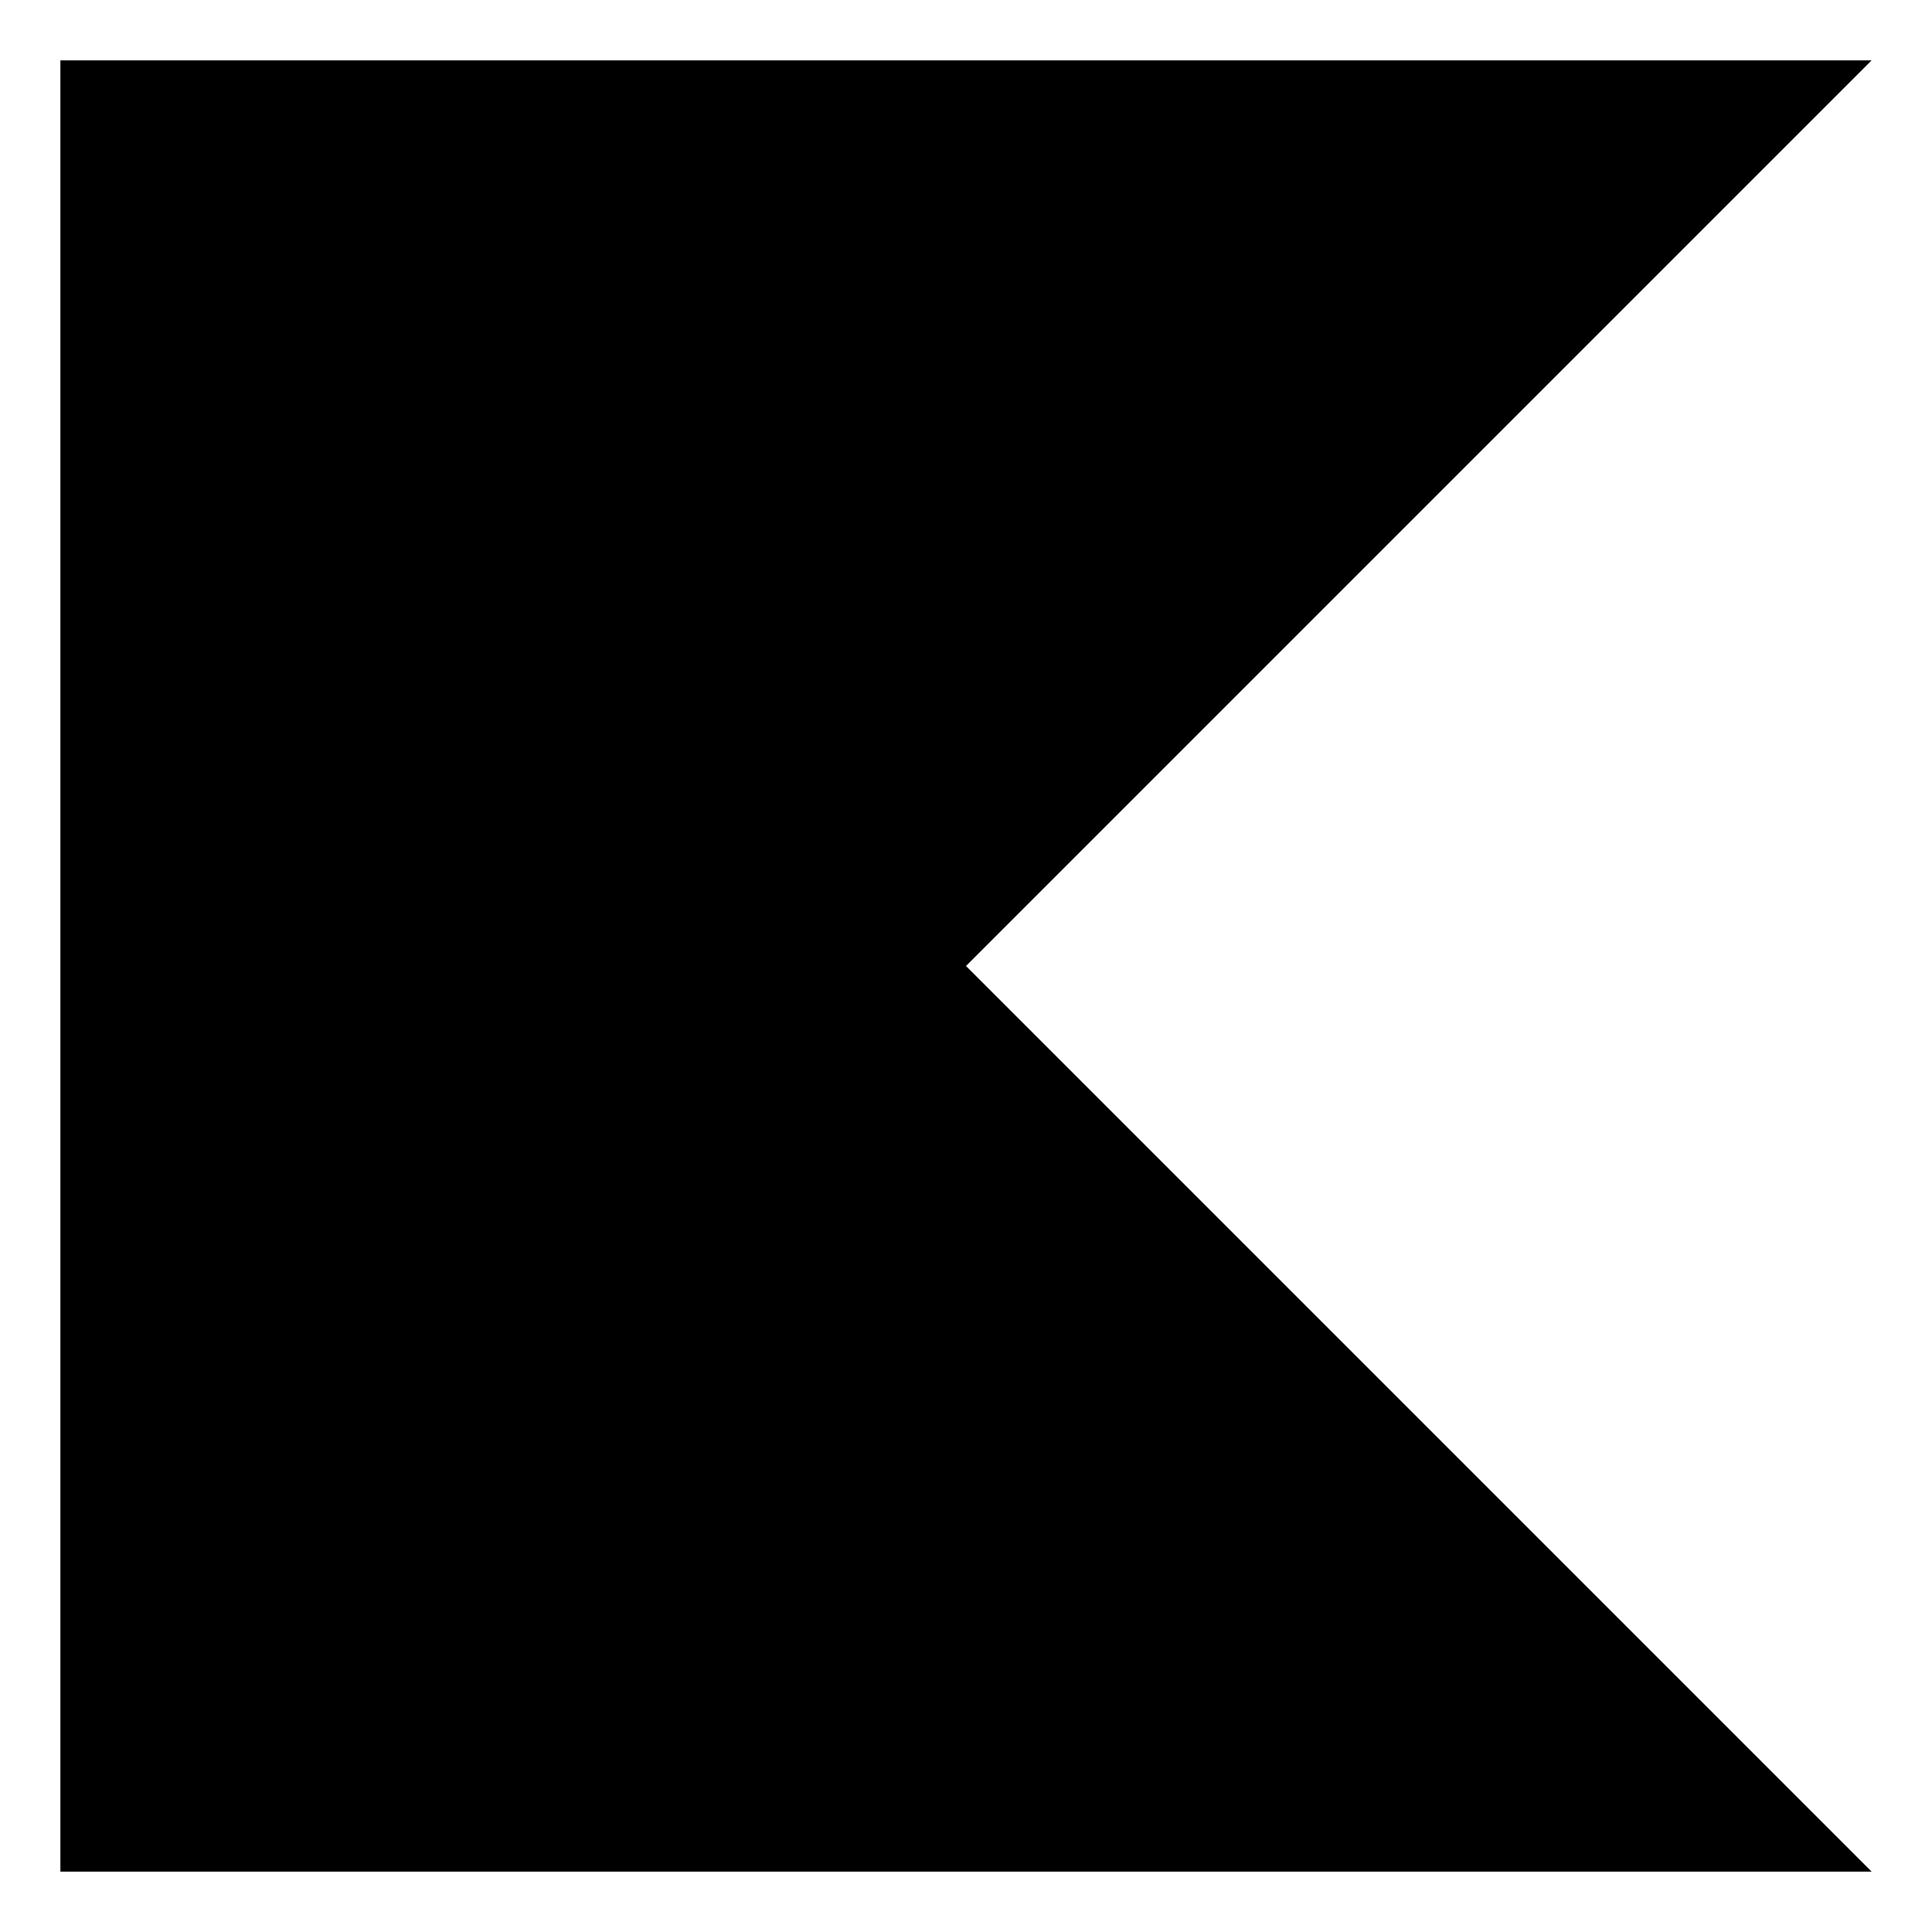
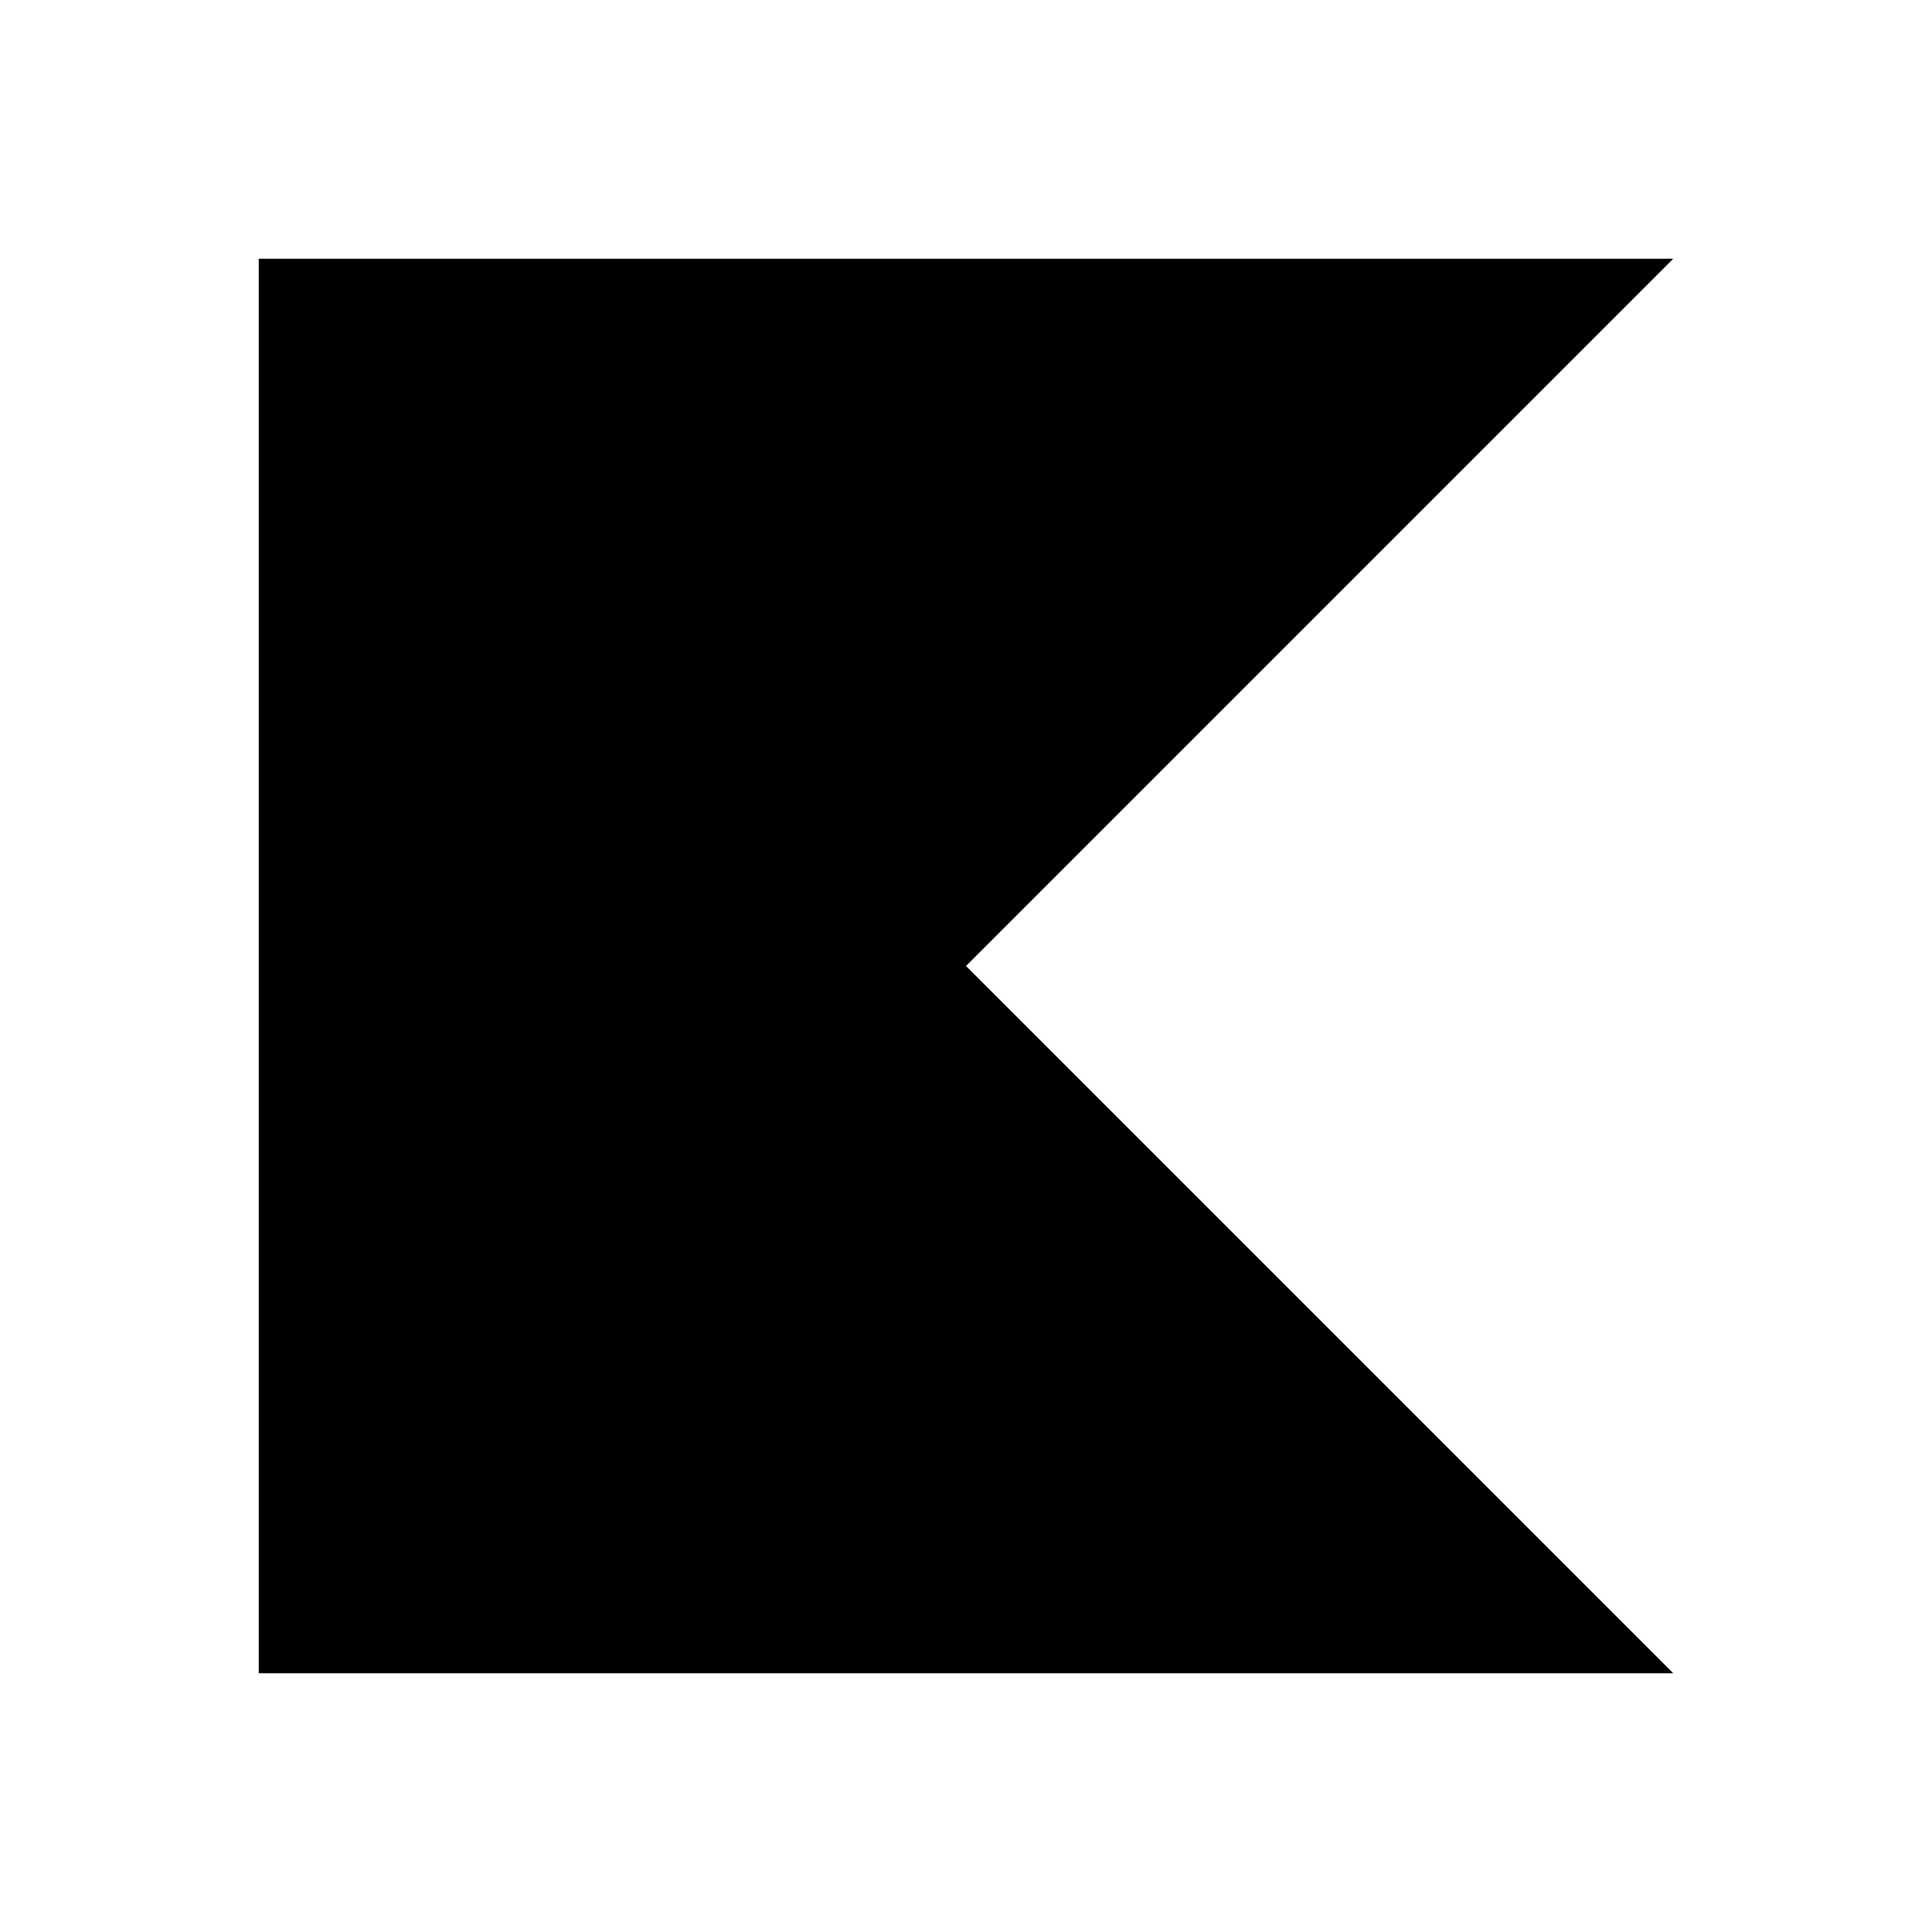
<svg xmlns="http://www.w3.org/2000/svg" width="14px" height="14px" viewBox="0 0 14 14" version="1.1">
  <g id="surface1">
-     <path style=" stroke:none;fill-rule:nonzero;fill:rgb(0%,0%,0%);fill-opacity:1;" d="M 13.562 13.562 L 0.438 13.562 L 0.438 0.438 L 13.562 0.438 L 7 7 Z M 13.562 13.562 " />
+     <path style=" stroke:none;fill-rule:nonzero;fill:rgb(0%,0%,0%);fill-opacity:1;" d="M 12.125 12.125 L 1.875 12.125 L 1.875 1.875 L 12.125 1.875 L 7 7 Z M 12.125 12.125 " />
  </g>
</svg>
